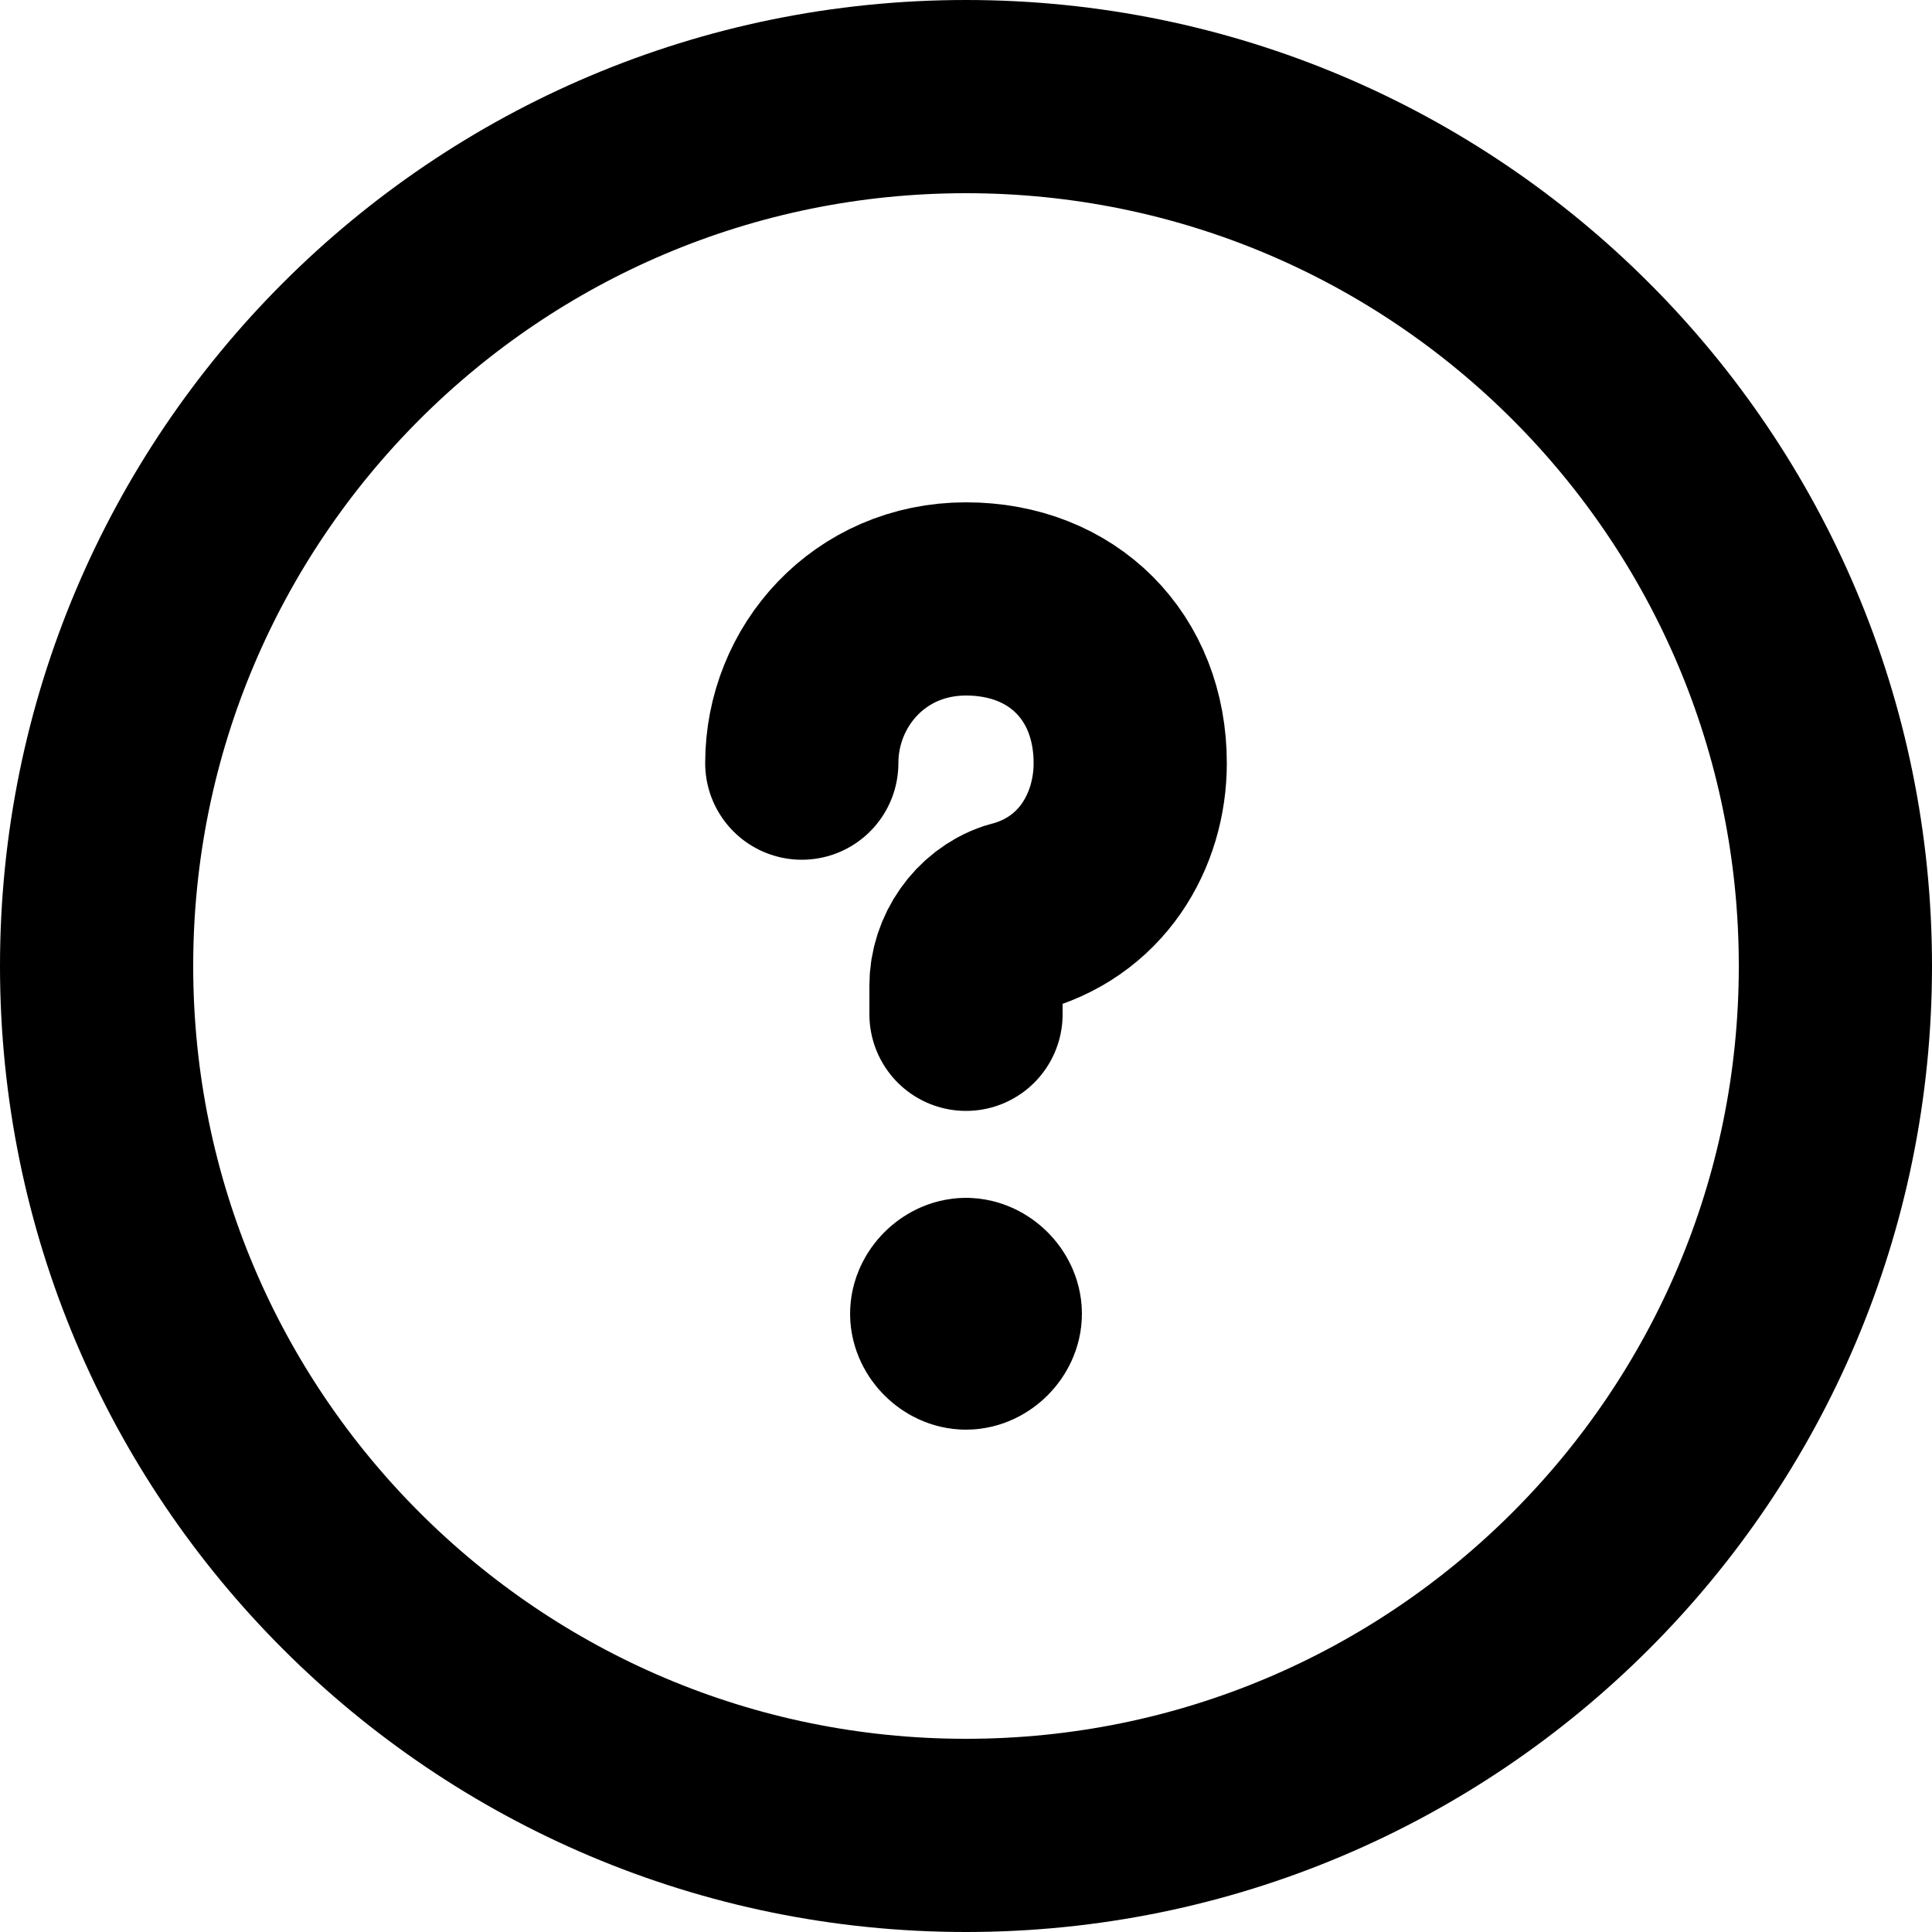
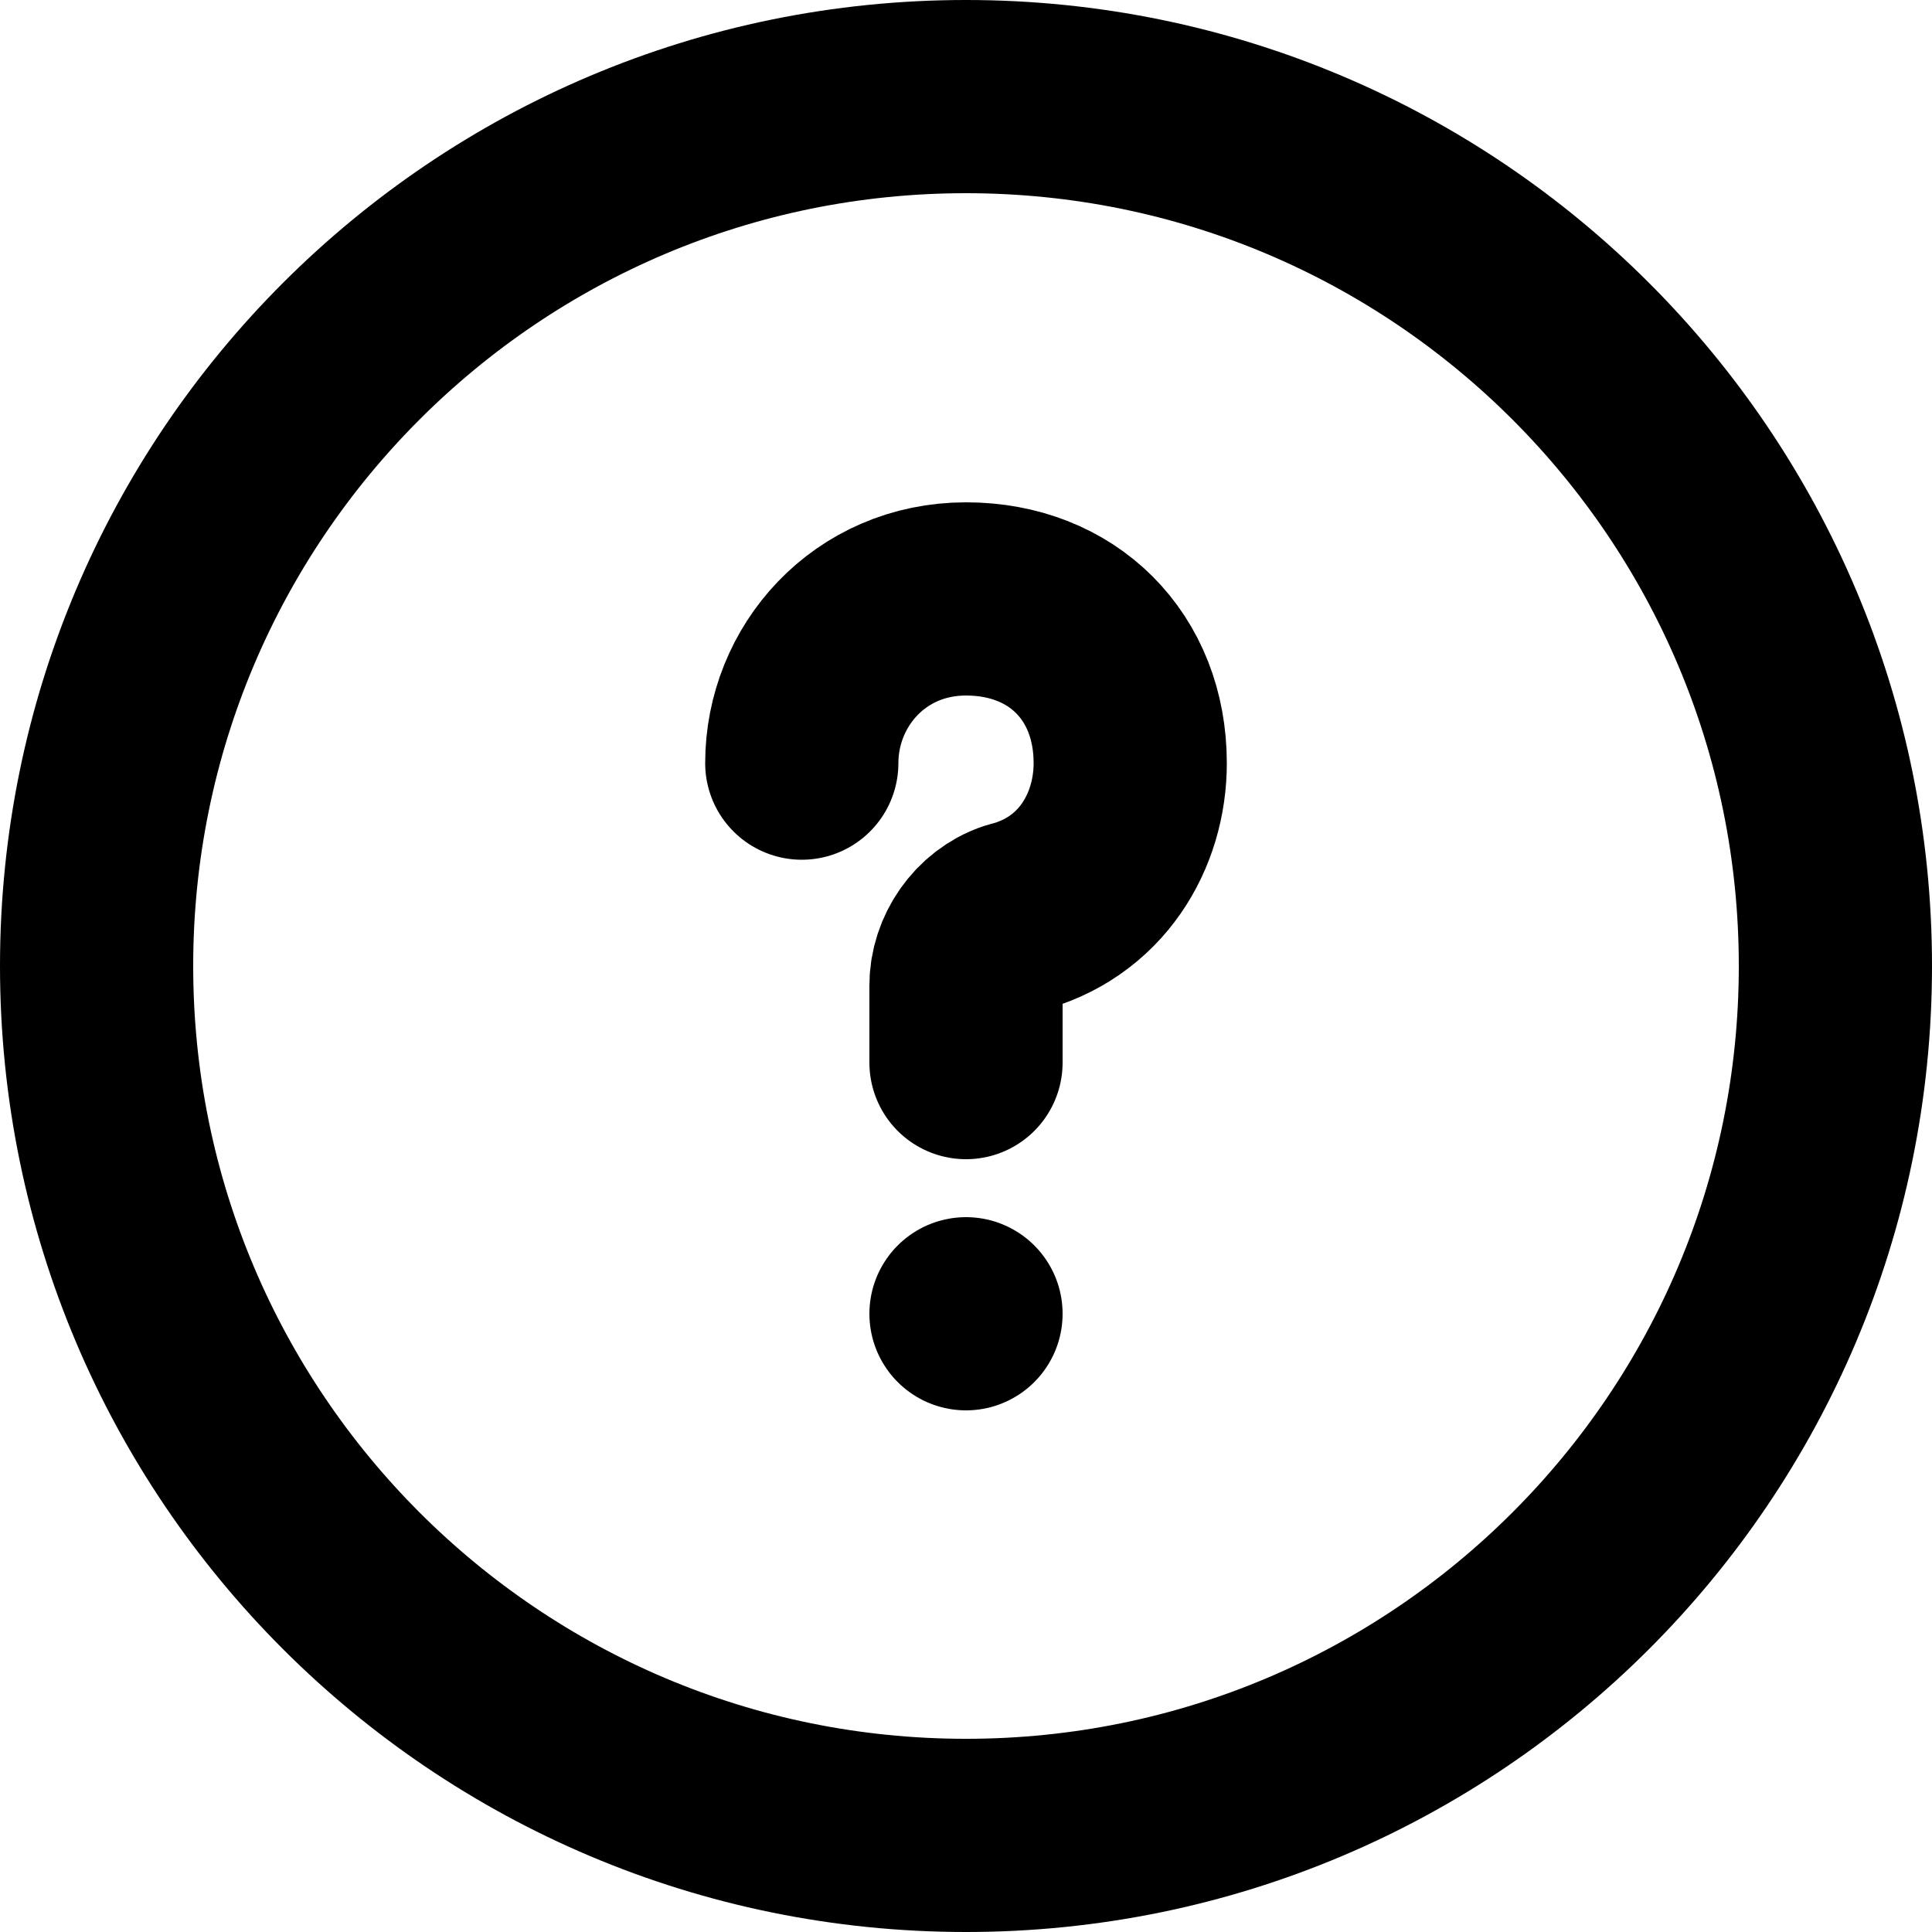
<svg xmlns="http://www.w3.org/2000/svg" version="1.1" id="icon" x="0px" y="0px" viewBox="0 0 20 20" enable-background="new 0 0 20 20" xml:space="preserve">
  <circle fill="none" stroke="currentColor" stroke-width="2" stroke-linecap="round" stroke-linejoin="round" cx="10" cy="10" r="9" />
-   <path fill="none" stroke="currentColor" stroke-width="2" stroke-linecap="round" stroke-linejoin="round" d="M10,13.4  c0.1,0,0.2,0.1,0.2,0.2c0,0.1-0.1,0.2-0.2,0.2s-0.2-0.1-0.2-0.2l0,0C9.8,13.5,9.9,13.4,10,13.4" />
-   <path fill="none" stroke="currentColor" stroke-width="2" stroke-linecap="round" stroke-linejoin="round" d="M8.3,7.9  C8.3,7,9,6.2,10,6.2s1.7,0.7,1.7,1.7c0,0.7-0.4,1.4-1.2,1.6C10.2,9.6,10,9.9,10,10.2v0.3" />
+   <path fill="none" stroke="currentColor" stroke-width="2" stroke-linecap="round" stroke-linejoin="round" d="M10,13.6L10,13.6L10,13.6  L10,13.6L10,13.6L10,13.6" />
+   <path fill="none" stroke="currentColor" stroke-width="2" stroke-linecap="round" stroke-linejoin="round" d="M8.3,7.9  C8.3,7,9,6.2,10,6.2s1.7,0.7,1.7,1.7c0,0.7-0.4,1.4-1.2,1.6C10.2,9.6,10,9.9,10,10.2V11" />
</svg>
